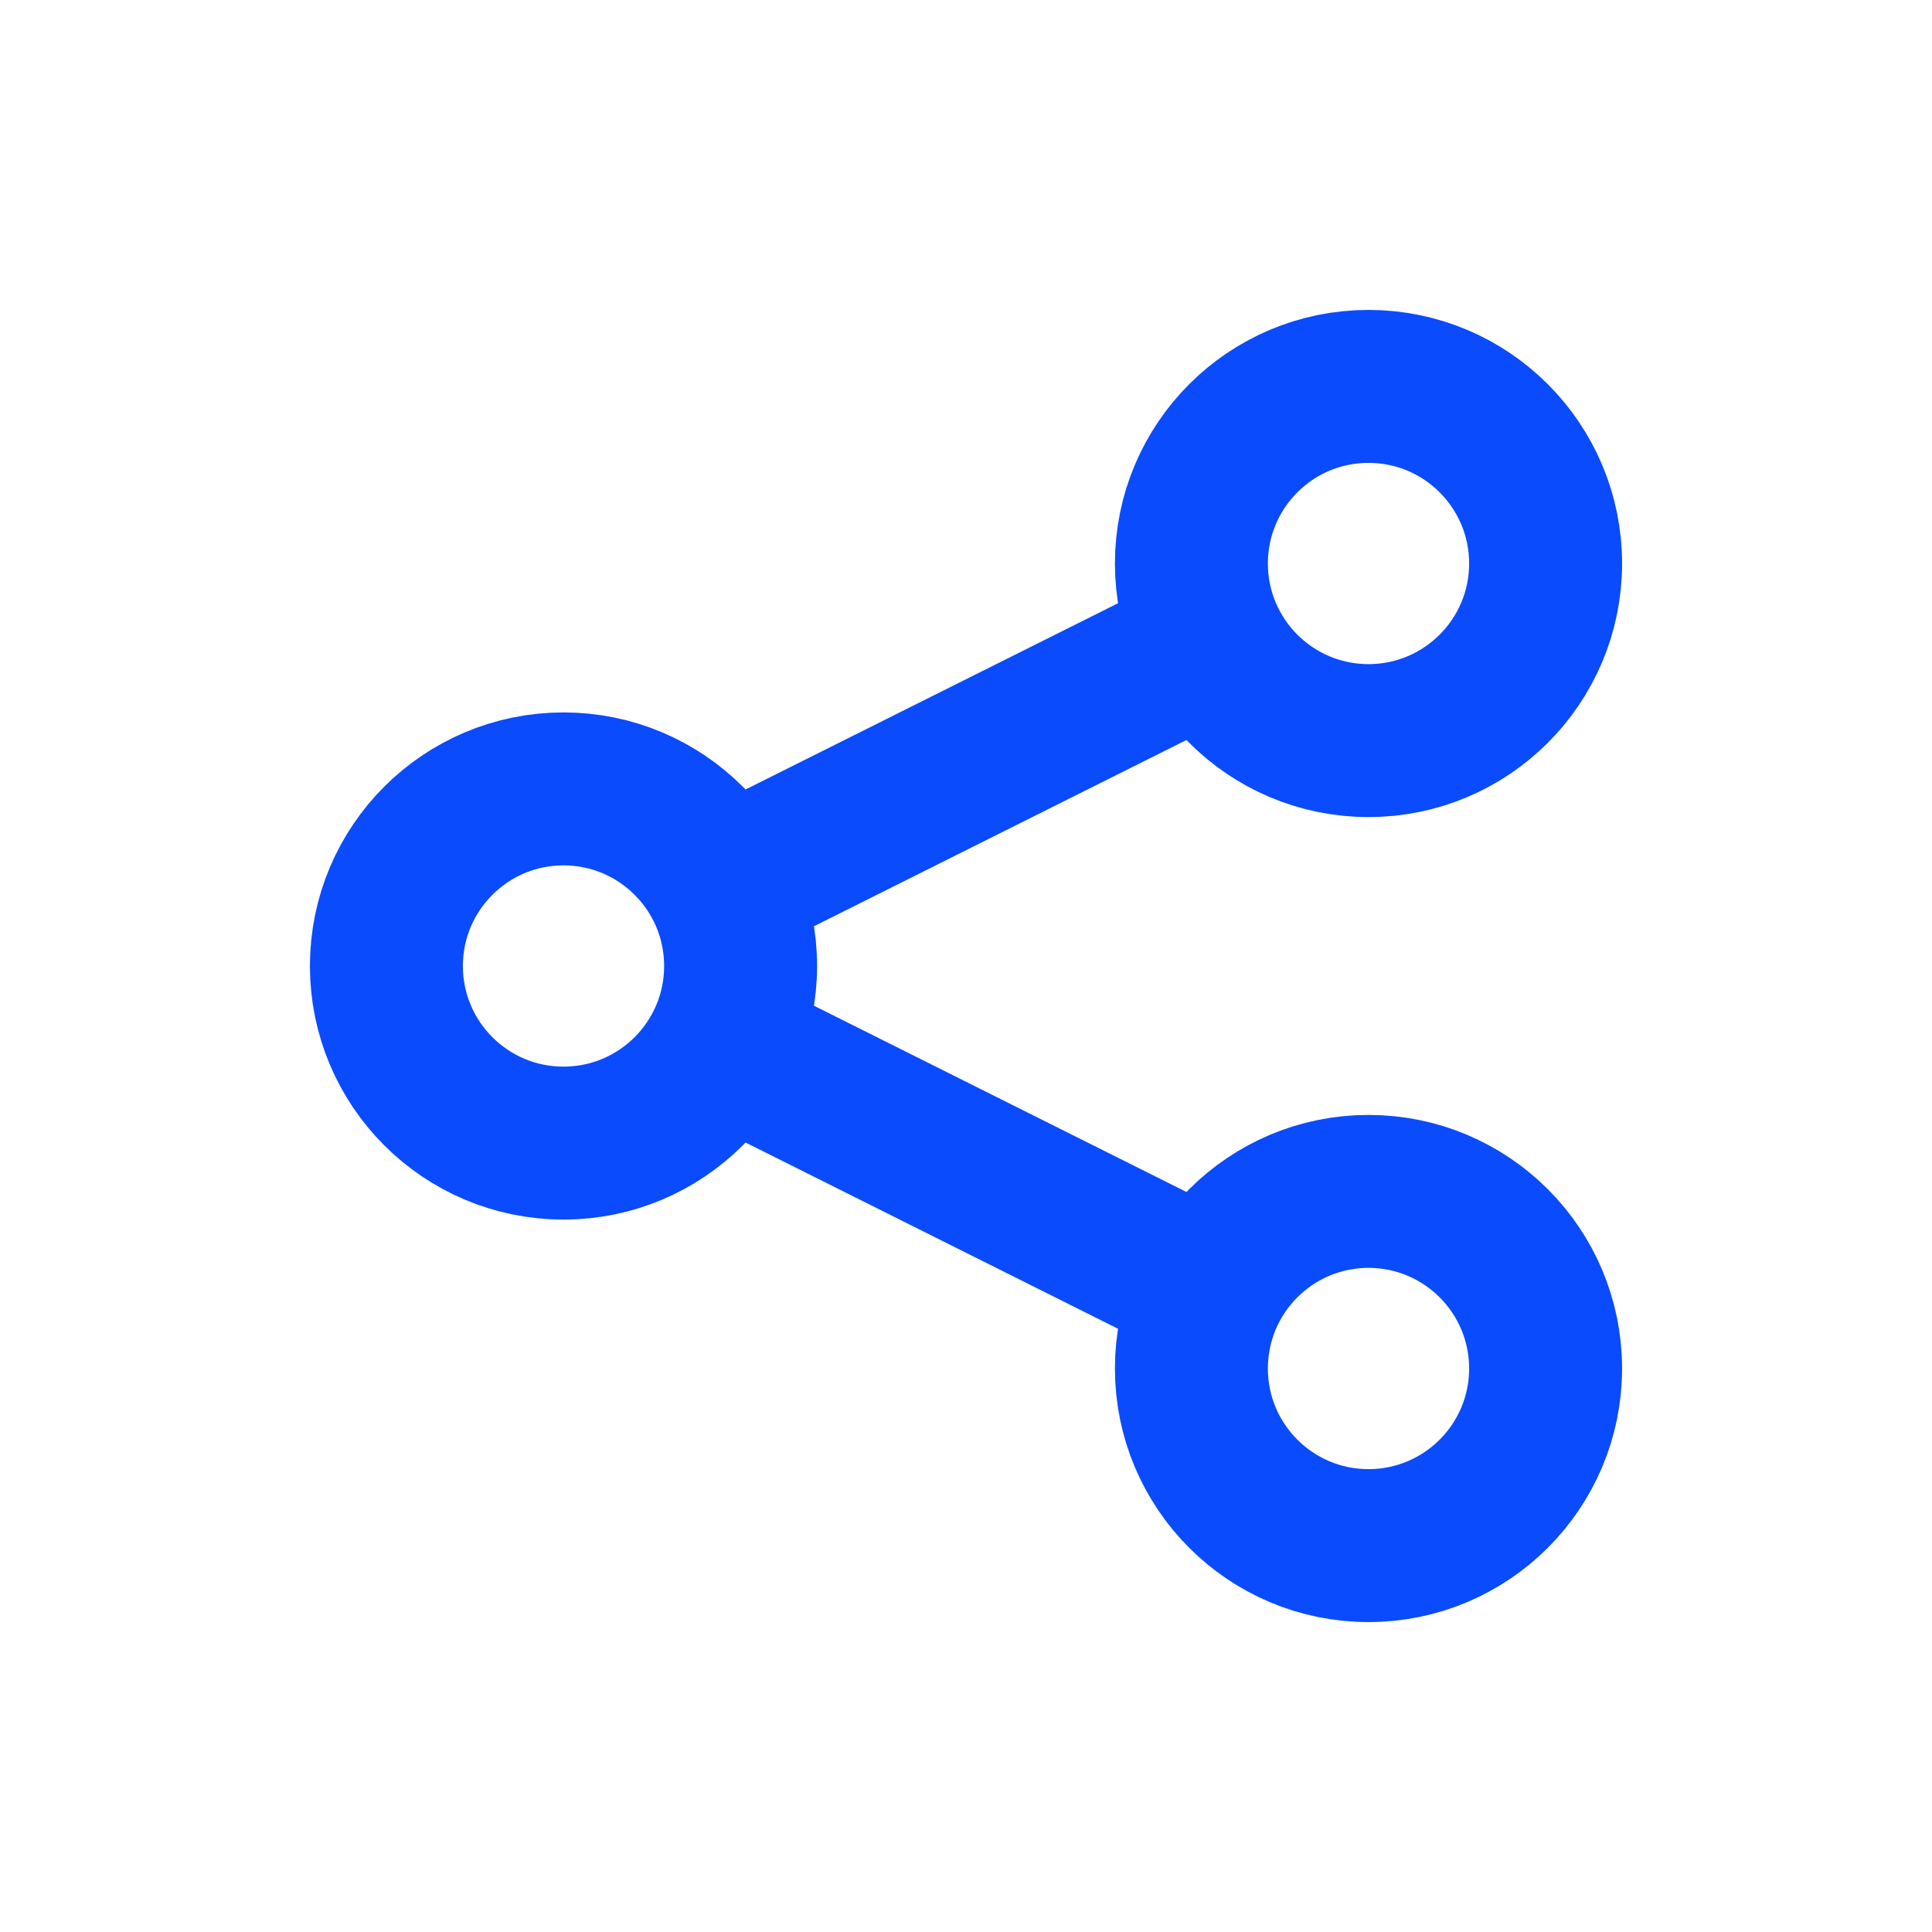
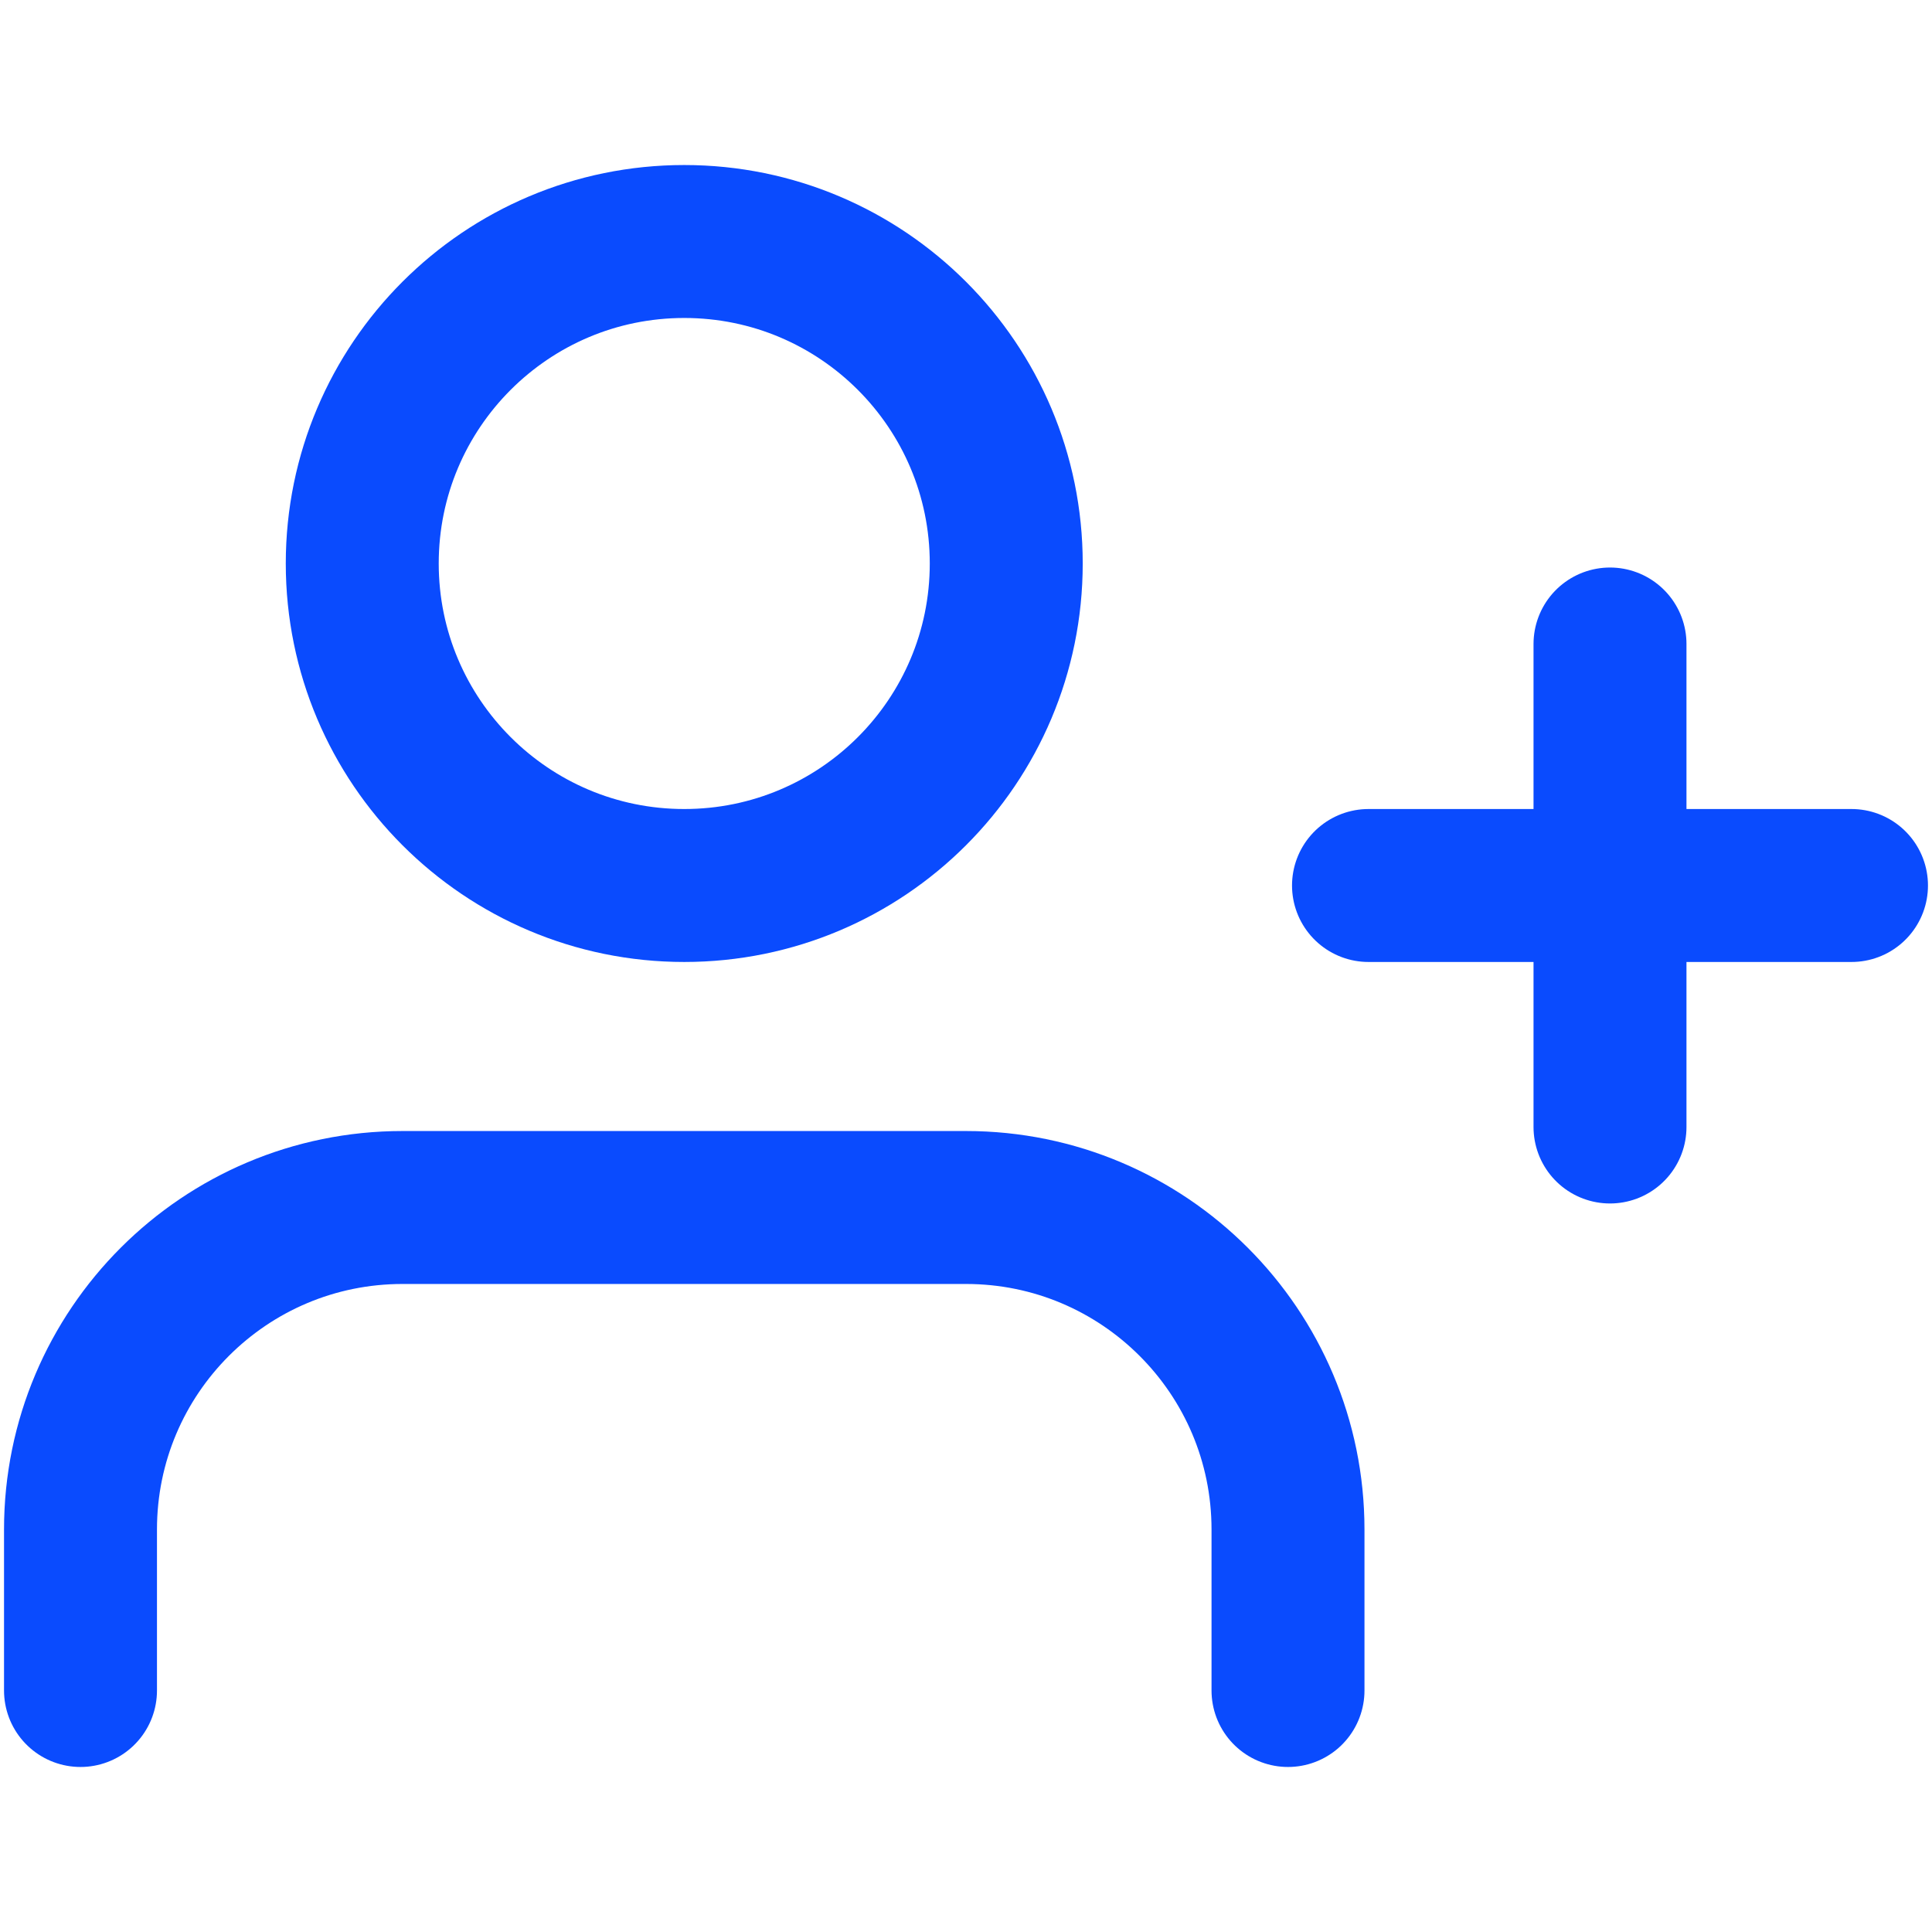
<svg xmlns="http://www.w3.org/2000/svg" width="24" height="24" viewBox="0 0 24 24" fill="none" stroke="#0A4BFE" stroke-width="1.9" stroke-linecap="round" stroke-linejoin="round">
-   <circle cx="7" cy="12" r="2.2" />
-   <circle cx="17" cy="7" r="2.2" />
-   <circle cx="17" cy="17" r="2.2" />
-   <path d="m9 11 6-3M9 13l6 3" />
+   <path d="M16 21v-2a4 4 0 0 0-4-4H5a4 4 0 0 0-4 4v2" />
+   <circle cx="8.5" cy="7" r="4" />
+   <line x1="20" y1="8" x2="20" y2="14" />
+   <line x1="17" y1="11" x2="23" y2="11" />
</svg>
